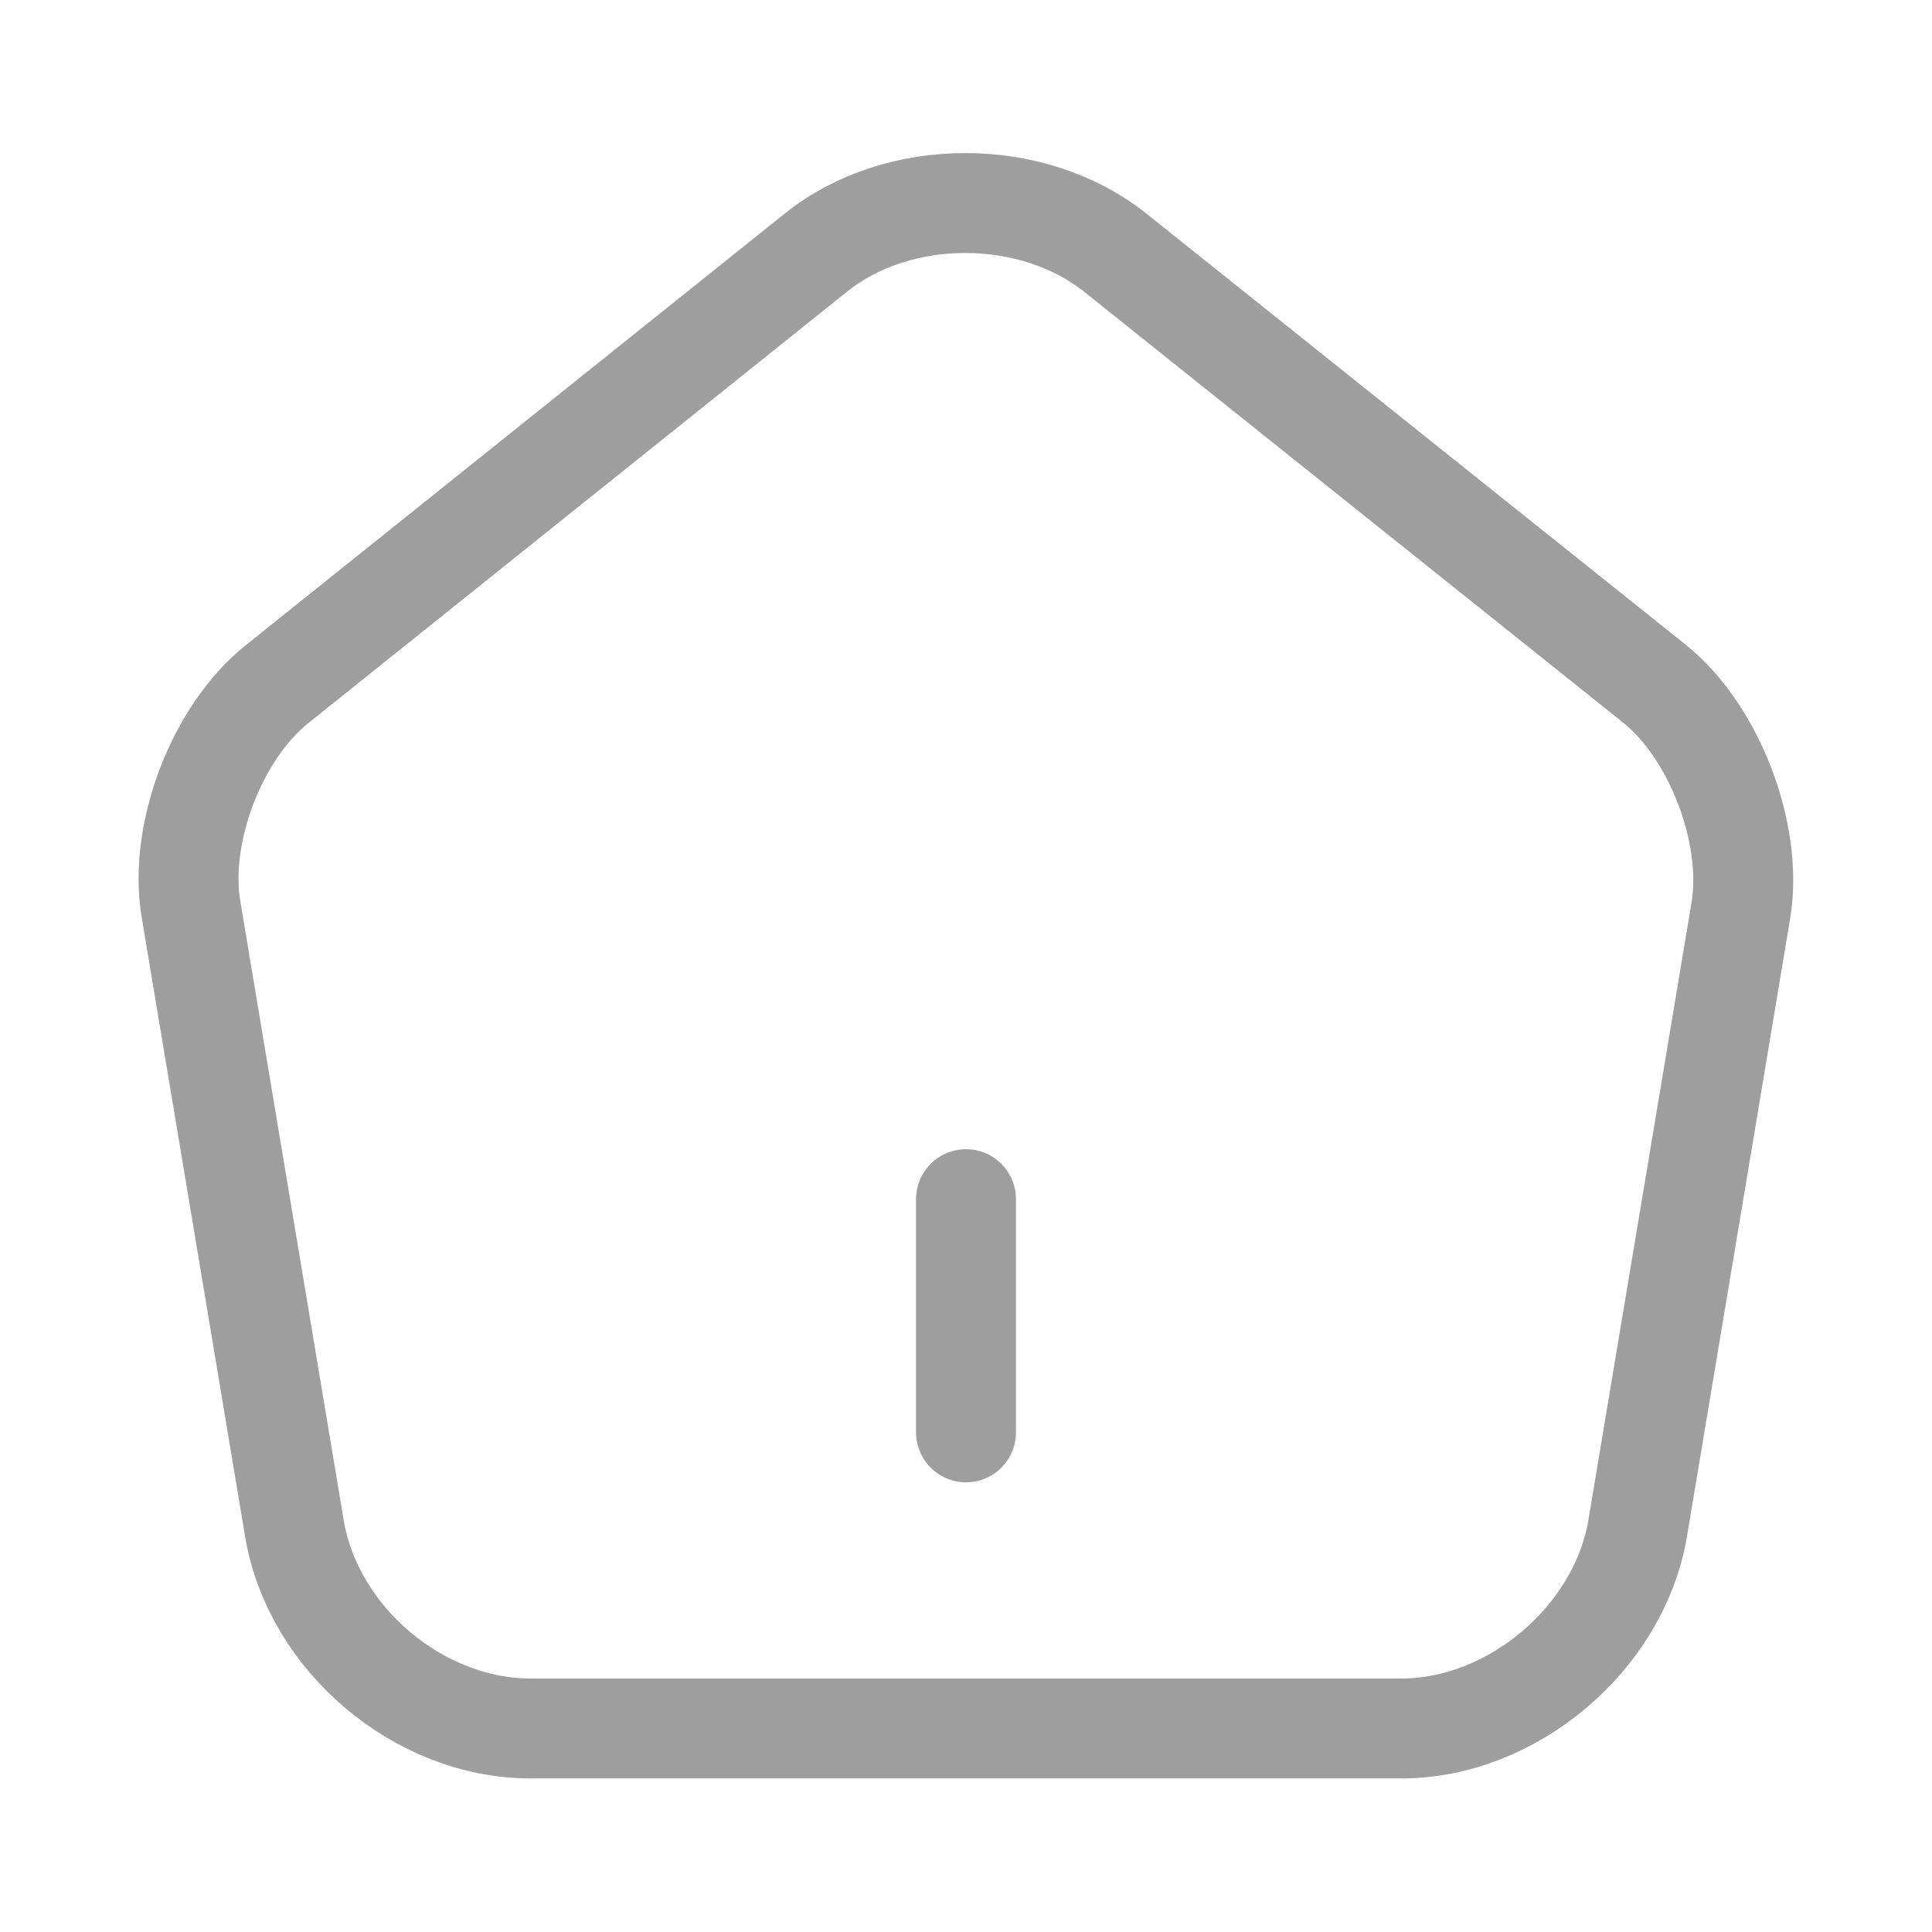
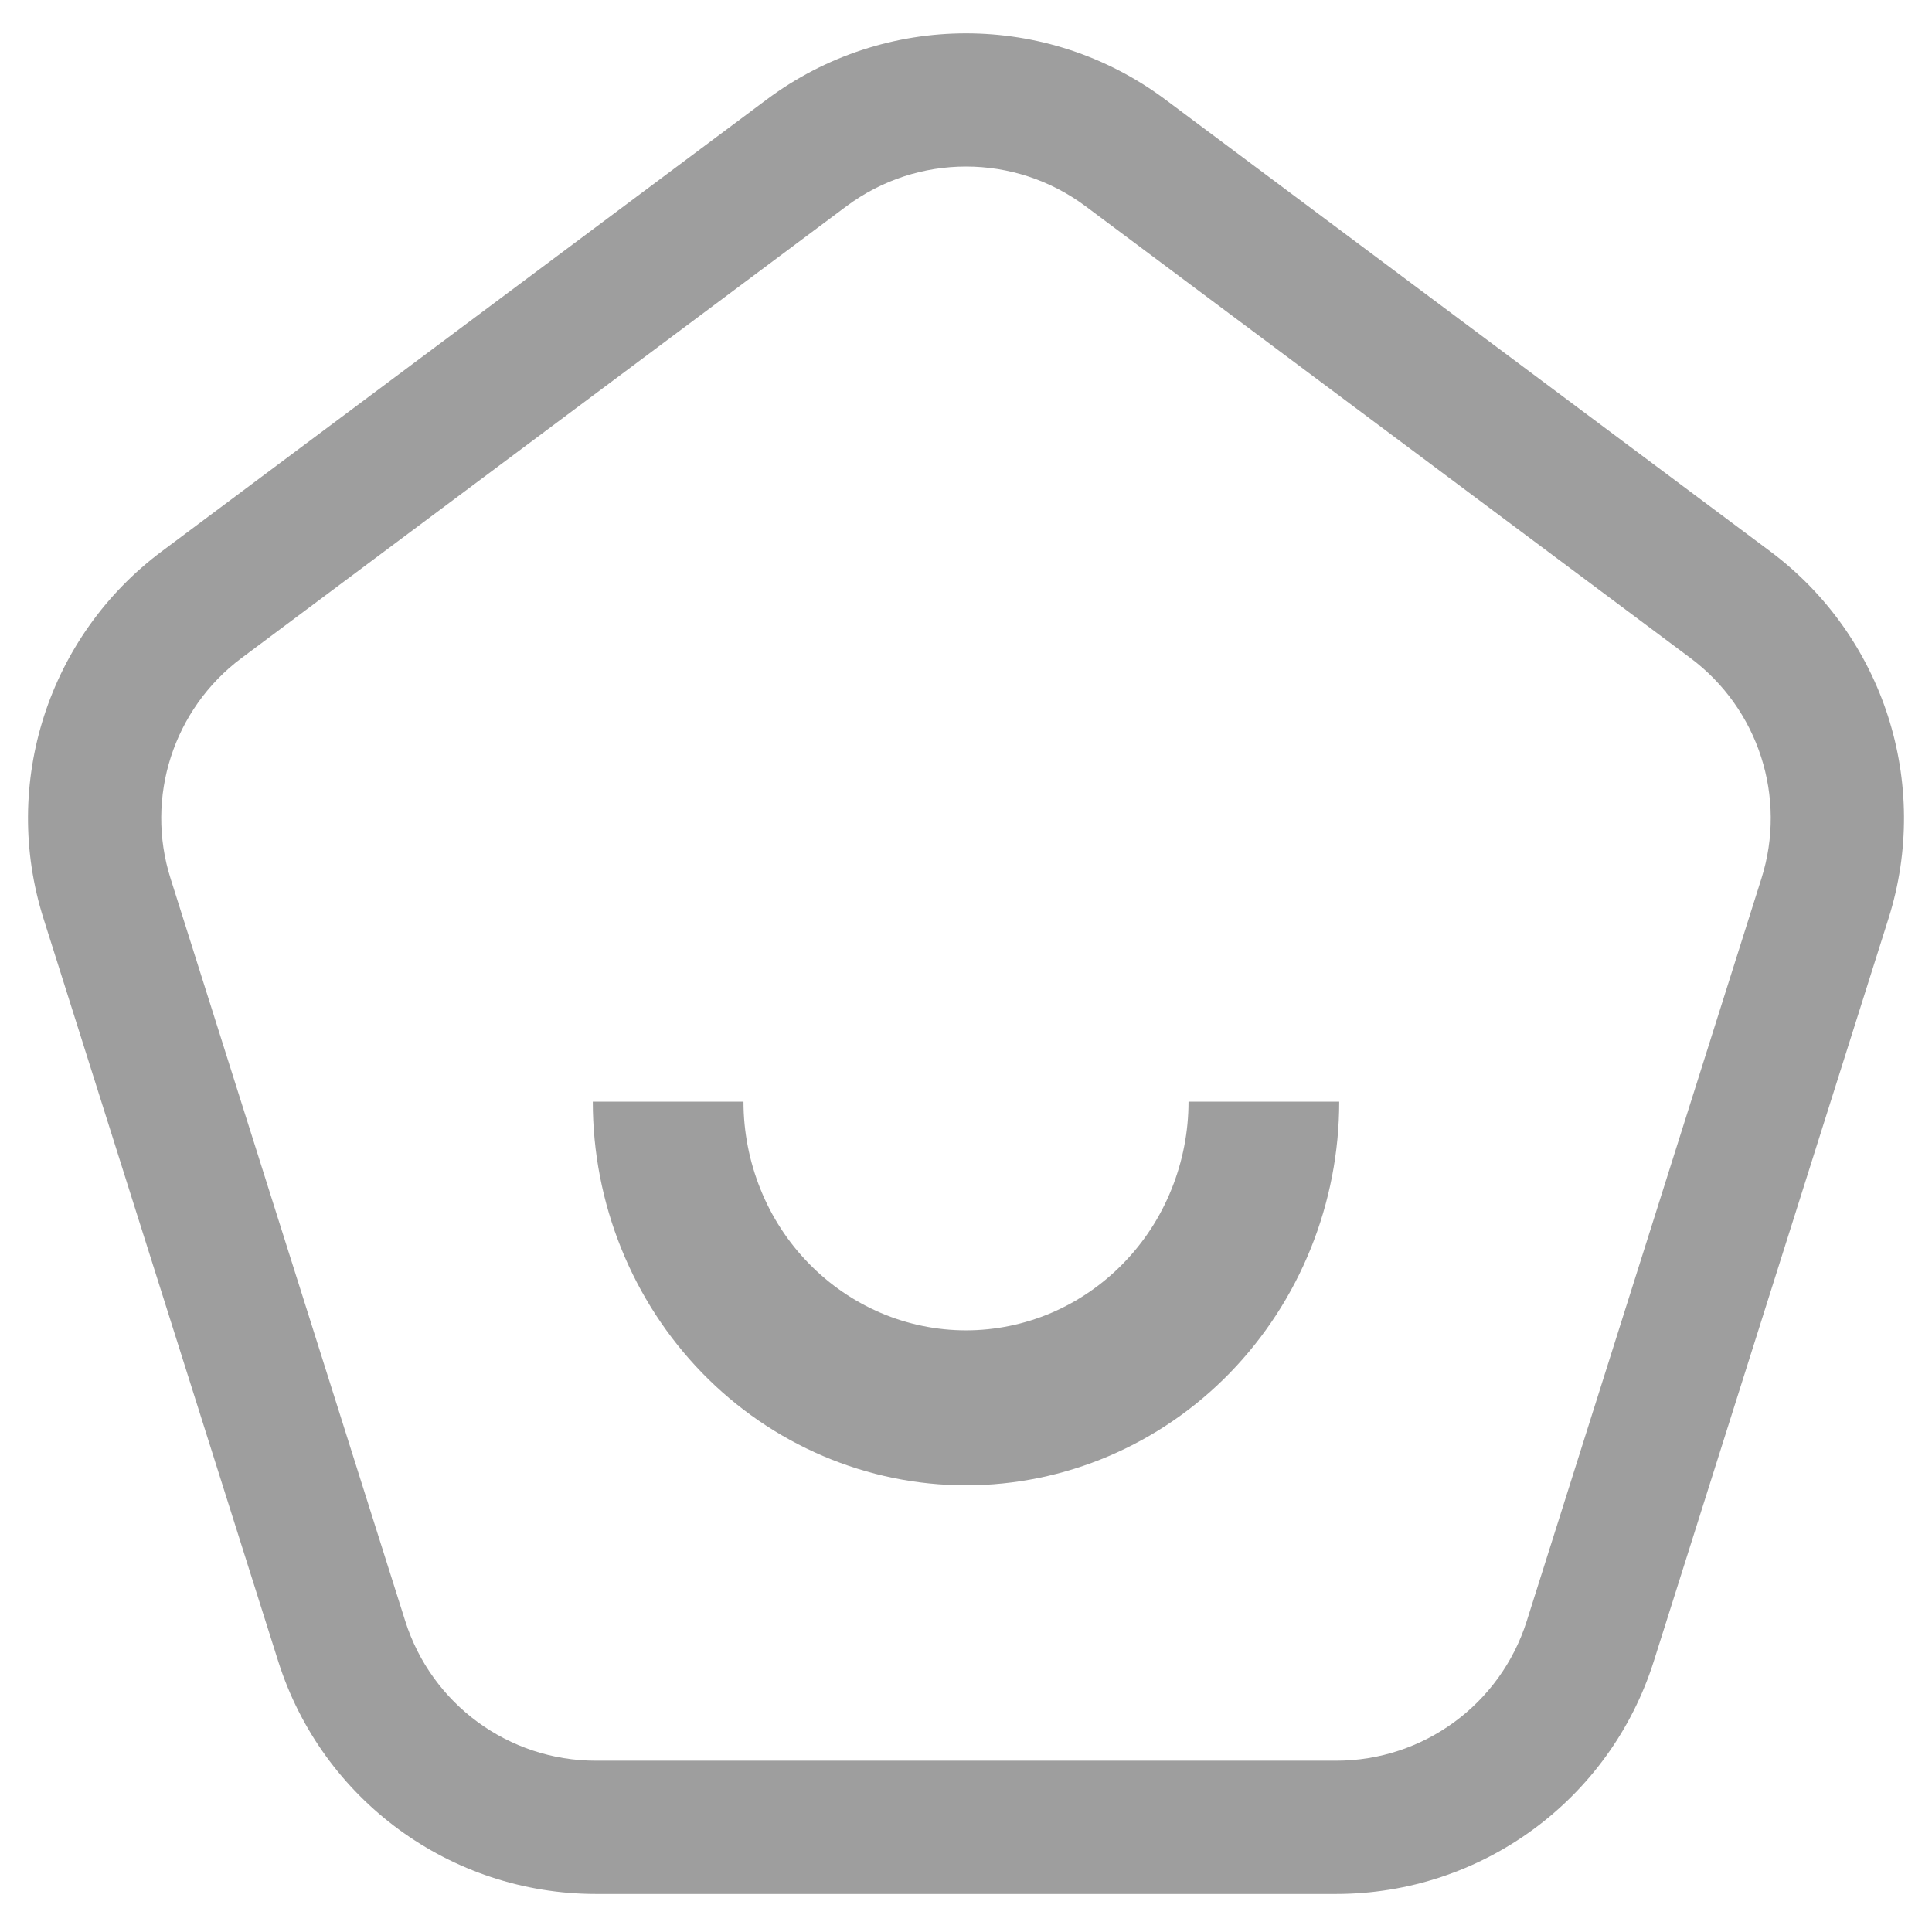
<svg xmlns="http://www.w3.org/2000/svg" width="29" height="29" viewBox="0 0 29 29" fill="none">
-   <path d="M14.5 21.5V18" stroke="#9E9E9E" stroke-width="1.5" stroke-linecap="round" stroke-linejoin="round" />
-   <path d="M12.249 3.79L4.164 10.265C3.254 10.988 2.67 12.517 2.869 13.66L4.42 22.947C4.7 24.603 6.287 25.945 7.967 25.945H21.034C22.702 25.945 24.3 24.592 24.581 22.947L26.132 13.66C26.319 12.517 25.735 10.988 24.837 10.265L16.752 3.802C15.504 2.798 13.486 2.798 12.249 3.79Z" stroke="#9E9E9E" stroke-width="1.5" stroke-linecap="round" stroke-linejoin="round" />
+   <path fill-rule="evenodd" clip-rule="evenodd" d="M16.295 3.096L25.375 9.878C26.397 10.642 26.825 11.969 26.44 13.186L22.917 24.333C22.522 25.581 21.365 26.429 20.056 26.429H8.944C7.635 26.429 6.478 25.581 6.083 24.333L2.56 13.186C2.175 11.969 2.603 10.642 3.625 9.878L12.705 3.096C13.77 2.301 15.23 2.301 16.295 3.096ZM11.508 1.494C13.283 0.169 15.717 0.169 17.492 1.494L26.572 8.276C28.276 9.548 28.988 11.76 28.347 13.788L24.824 24.936C24.166 27.016 22.237 28.429 20.056 28.429H8.944C6.763 28.429 4.834 27.016 4.176 24.936L0.653 13.788C0.012 11.76 0.724 9.548 2.428 8.276L11.508 1.494ZM19.675 18.74C19.957 18.041 20.102 17.292 20.102 16.536H17.84C17.84 16.987 17.753 17.433 17.585 17.85C17.418 18.266 17.172 18.645 16.861 18.963C16.551 19.282 16.183 19.535 15.778 19.708C15.373 19.88 14.939 19.969 14.5 19.969C14.061 19.969 13.627 19.88 13.222 19.708C12.817 19.535 12.449 19.282 12.139 18.963C11.828 18.645 11.582 18.266 11.415 17.85C11.247 17.433 11.16 16.987 11.16 16.536H8.898C8.898 17.292 9.043 18.041 9.325 18.74C9.606 19.438 10.019 20.073 10.539 20.608C11.059 21.143 11.677 21.567 12.356 21.856C13.036 22.146 13.764 22.295 14.5 22.295C15.236 22.295 15.964 22.146 16.644 21.856C17.323 21.567 17.941 21.143 18.461 20.608C18.981 20.073 19.394 19.438 19.675 18.74Z" fill="#9E9E9E" />
</svg>
